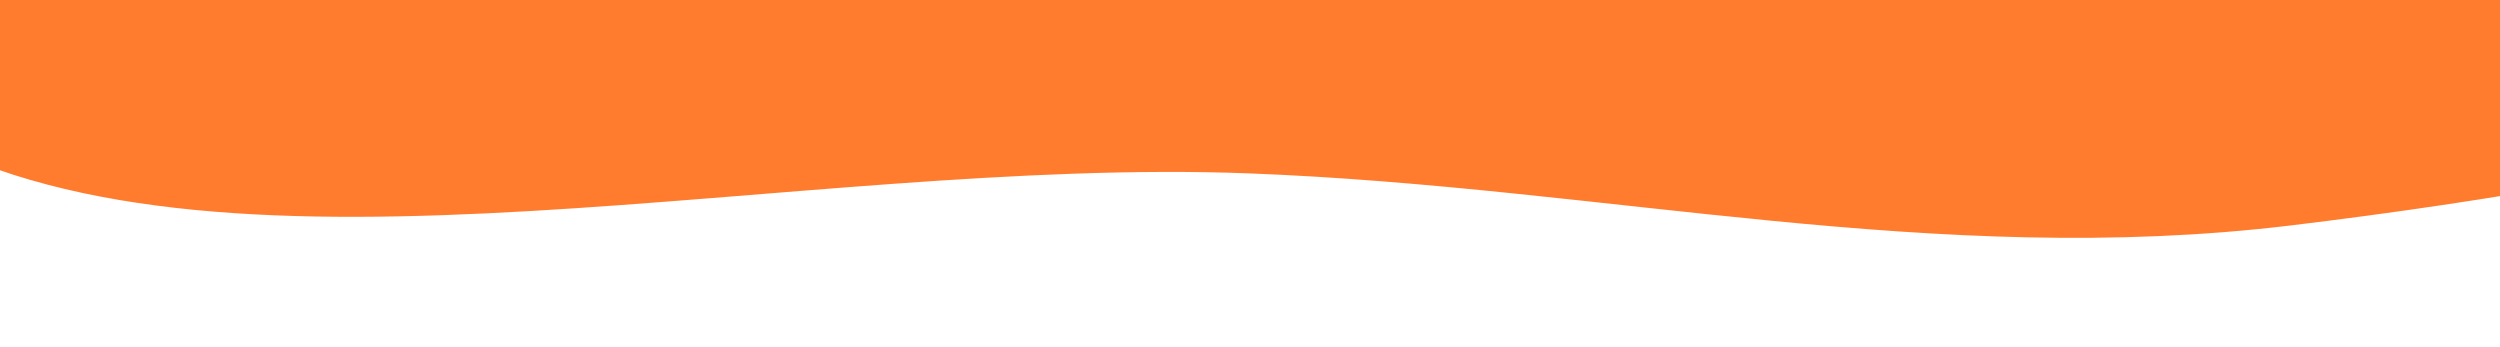
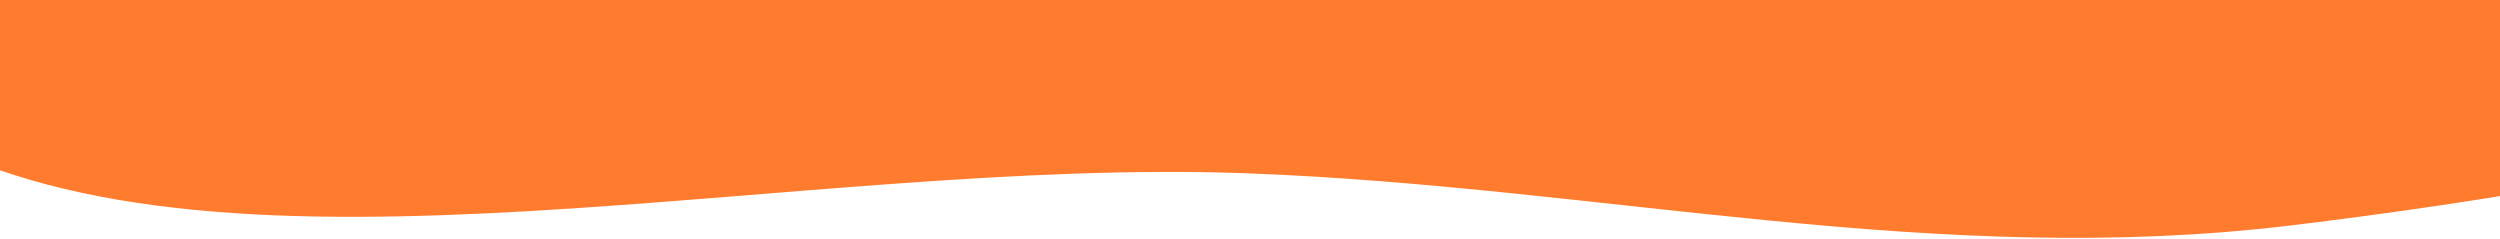
- <svg xmlns="http://www.w3.org/2000/svg" width="1920" height="266" viewBox="0 0 1920 266" fill="none">
+ <svg xmlns="http://www.w3.org/2000/svg" width="1920" height="183" fill="none">
  <path fill-rule="evenodd" clip-rule="evenodd" d="M3009.19 -575.731C3011.7 -390.264 2838.03 -208.011 2599.25 -64.971C2381.89 65.237 2072.1 135.367 1759.03 173.171C1485.97 206.146 1233.07 143.565 958.731 133.134C610.819 119.905 176.643 233.267 -61.672 103.942C-296.36 -23.415 -151.307 -250.799 -85.64 -433.61C-31.946 -583.087 141.089 -704.919 277.796 -841.098C434.264 -996.962 469.725 -1215.32 771.427 -1287.37C1072.67 -1359.3 1368.76 -1214.24 1678.42 -1175.55C1988.73 -1136.78 2346.25 -1168.67 2585.81 -1060.69C2845.89 -943.467 3006.67 -762.704 3009.19 -575.731Z" fill="#FF7C2E" />
</svg>
